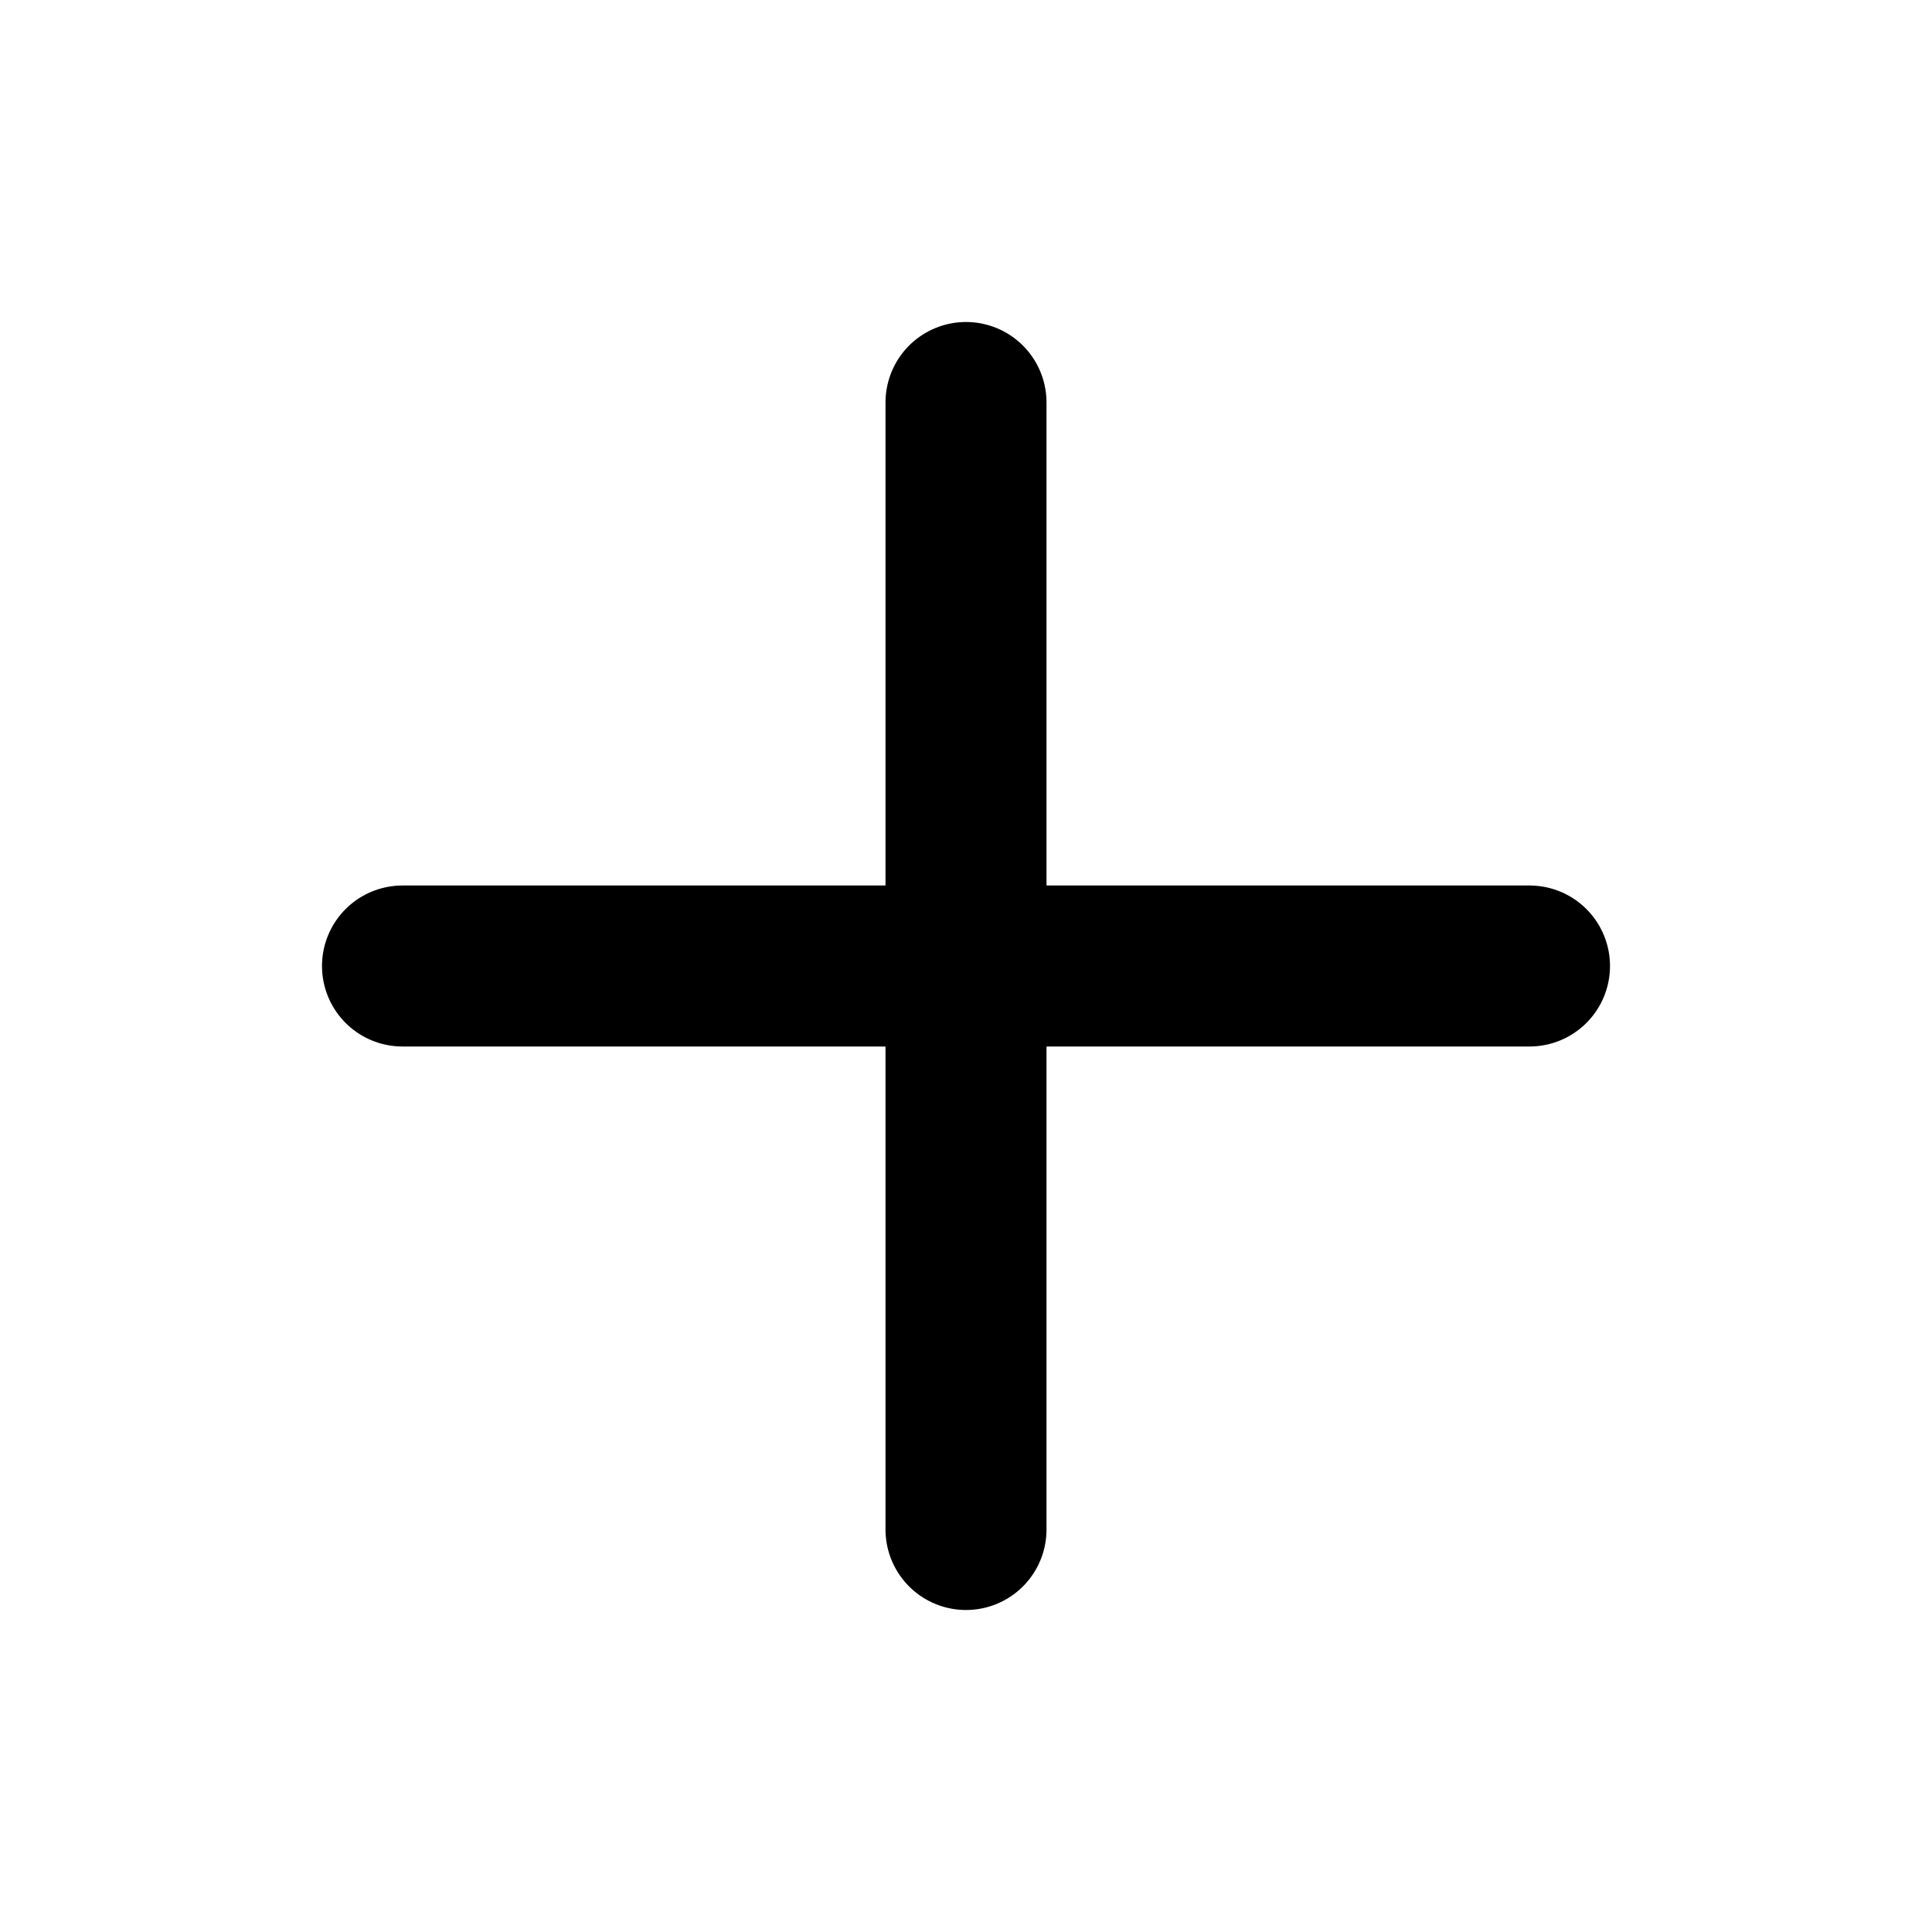
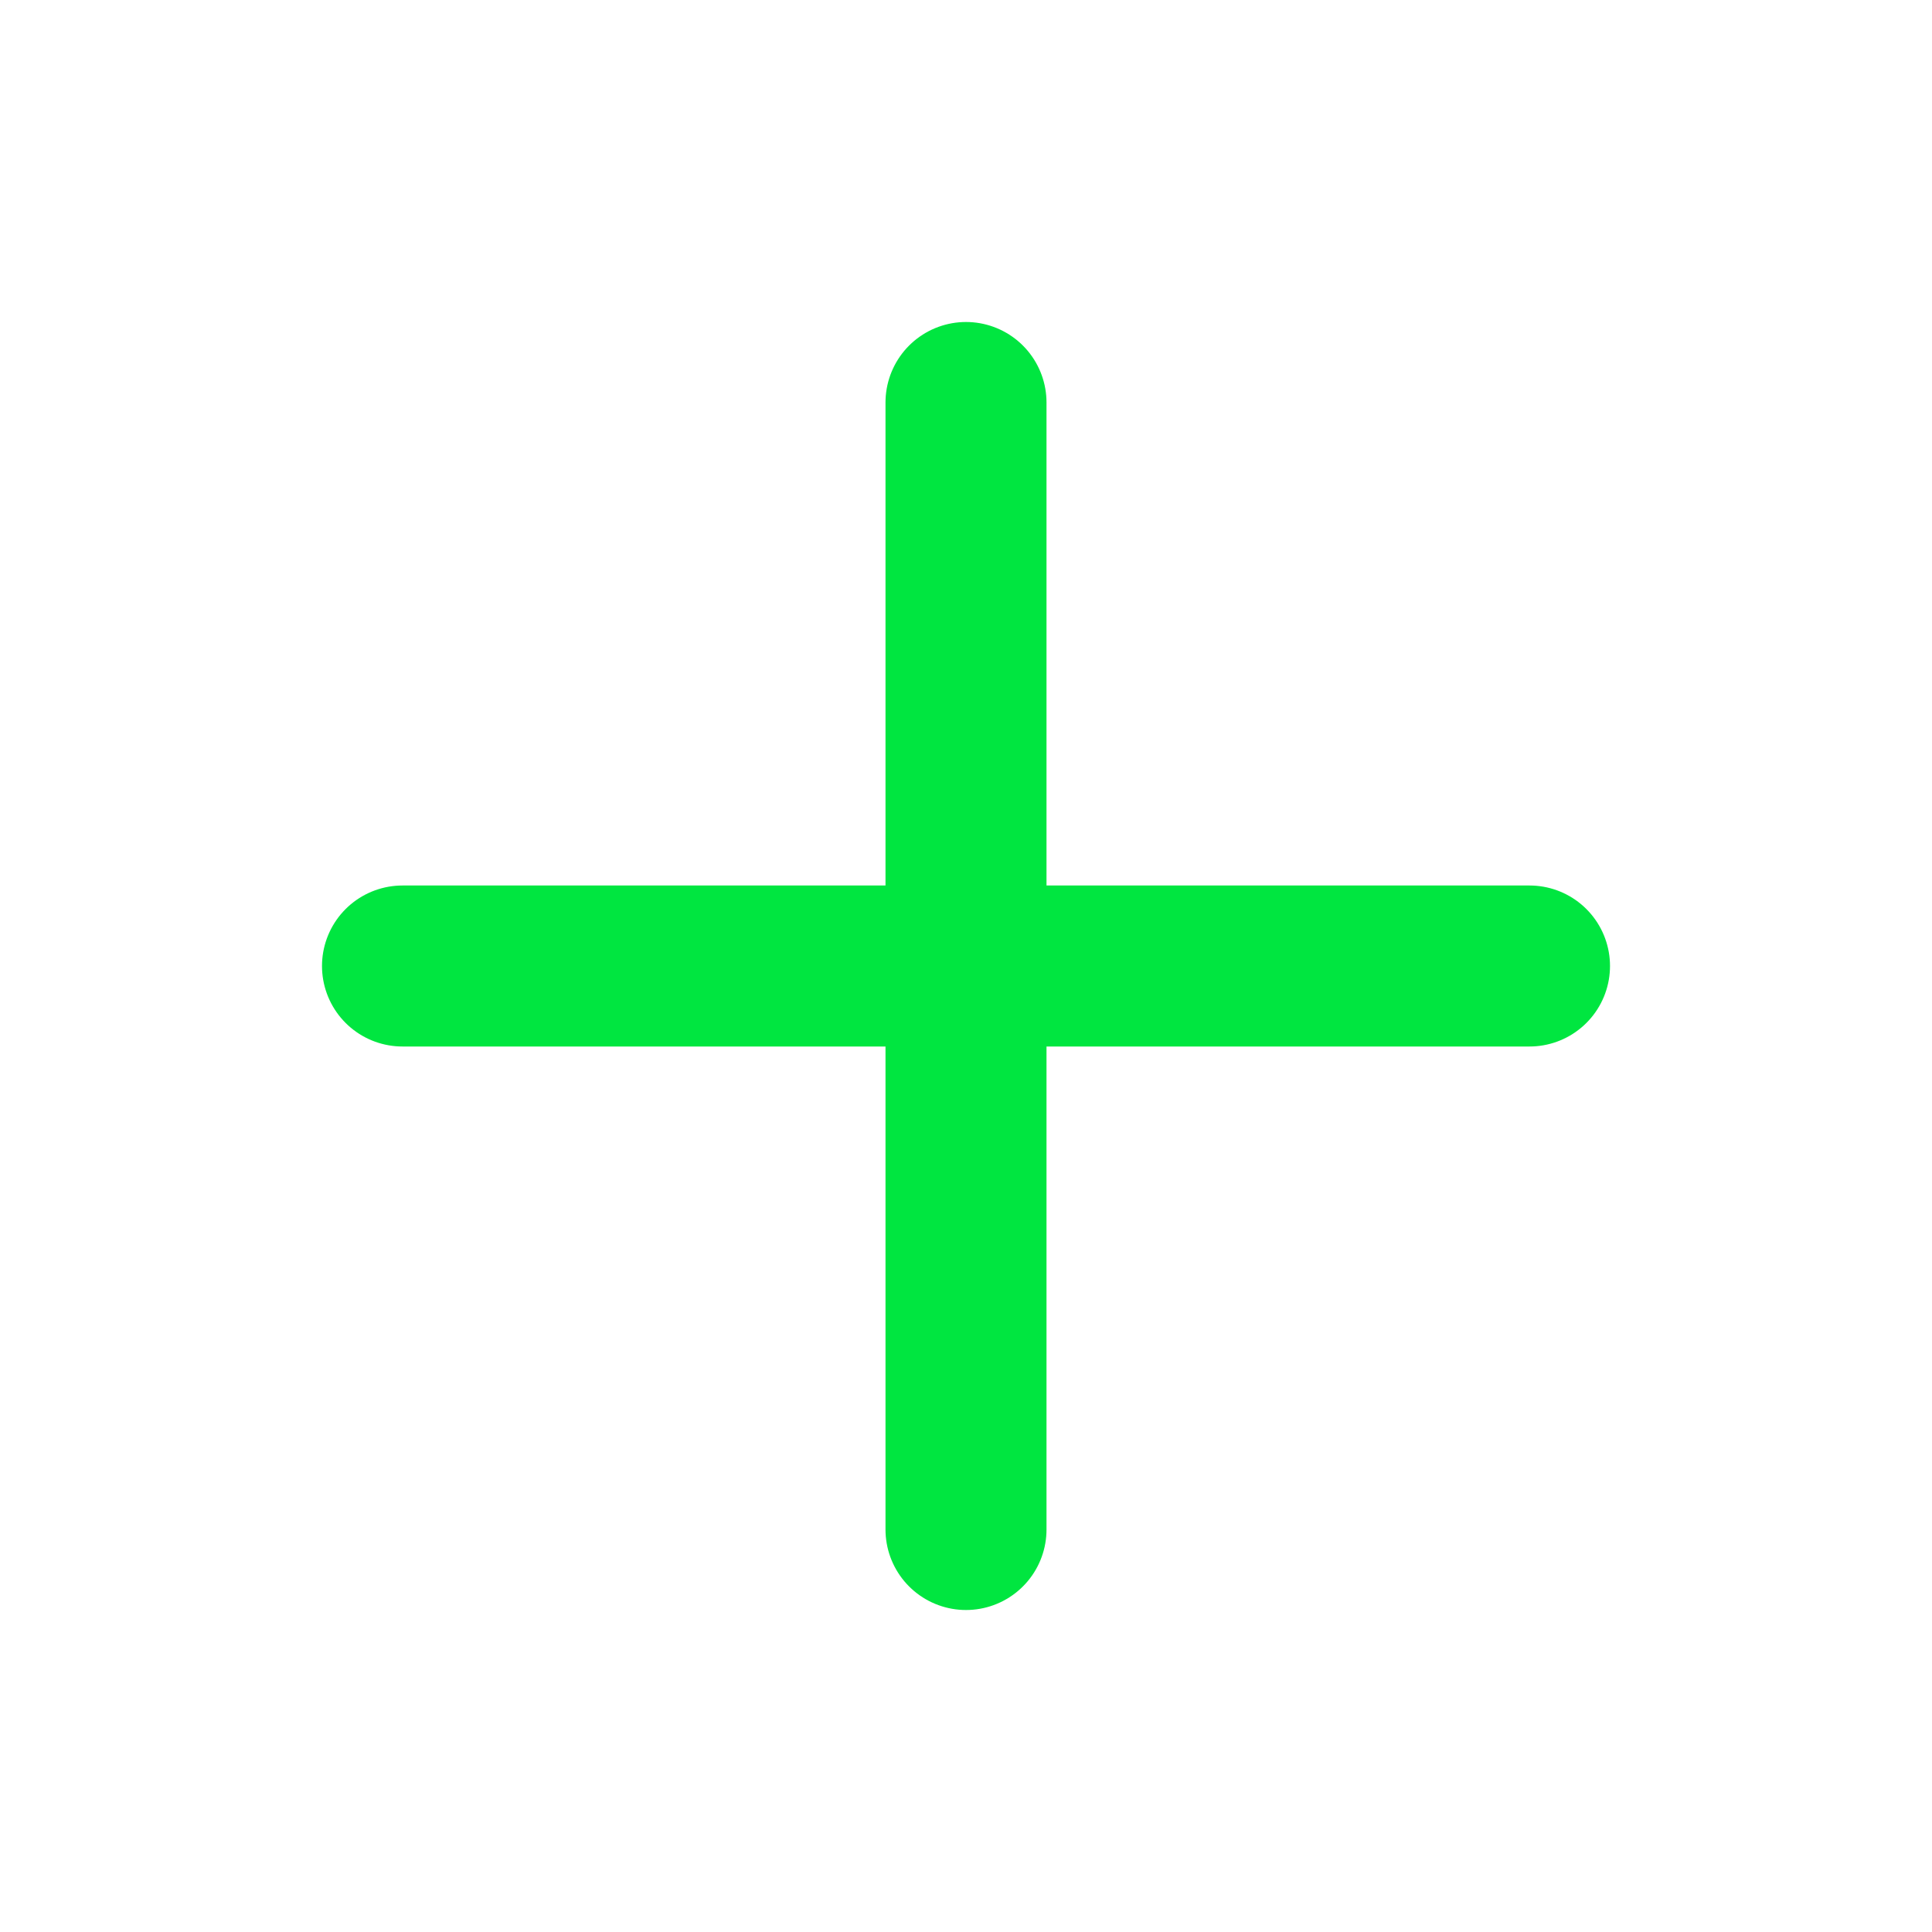
- <svg xmlns="http://www.w3.org/2000/svg" width="24" height="24" viewBox="0 0 24 24" fill="none" stroke="currentColor" stroke-width="2" stroke-linecap="round" stroke-linejoin="round" class="feather feather-plus">
+ <svg xmlns="http://www.w3.org/2000/svg" width="24" height="24" viewBox="0 0 24 24" fill="none" stroke="#00e640" stroke-width="2" stroke-linecap="round" stroke-linejoin="round" class="feather feather-plus">
  <line x1="12" y1="5" x2="12" y2="19" />
  <line x1="5" y1="12" x2="19" y2="12" />
</svg>
